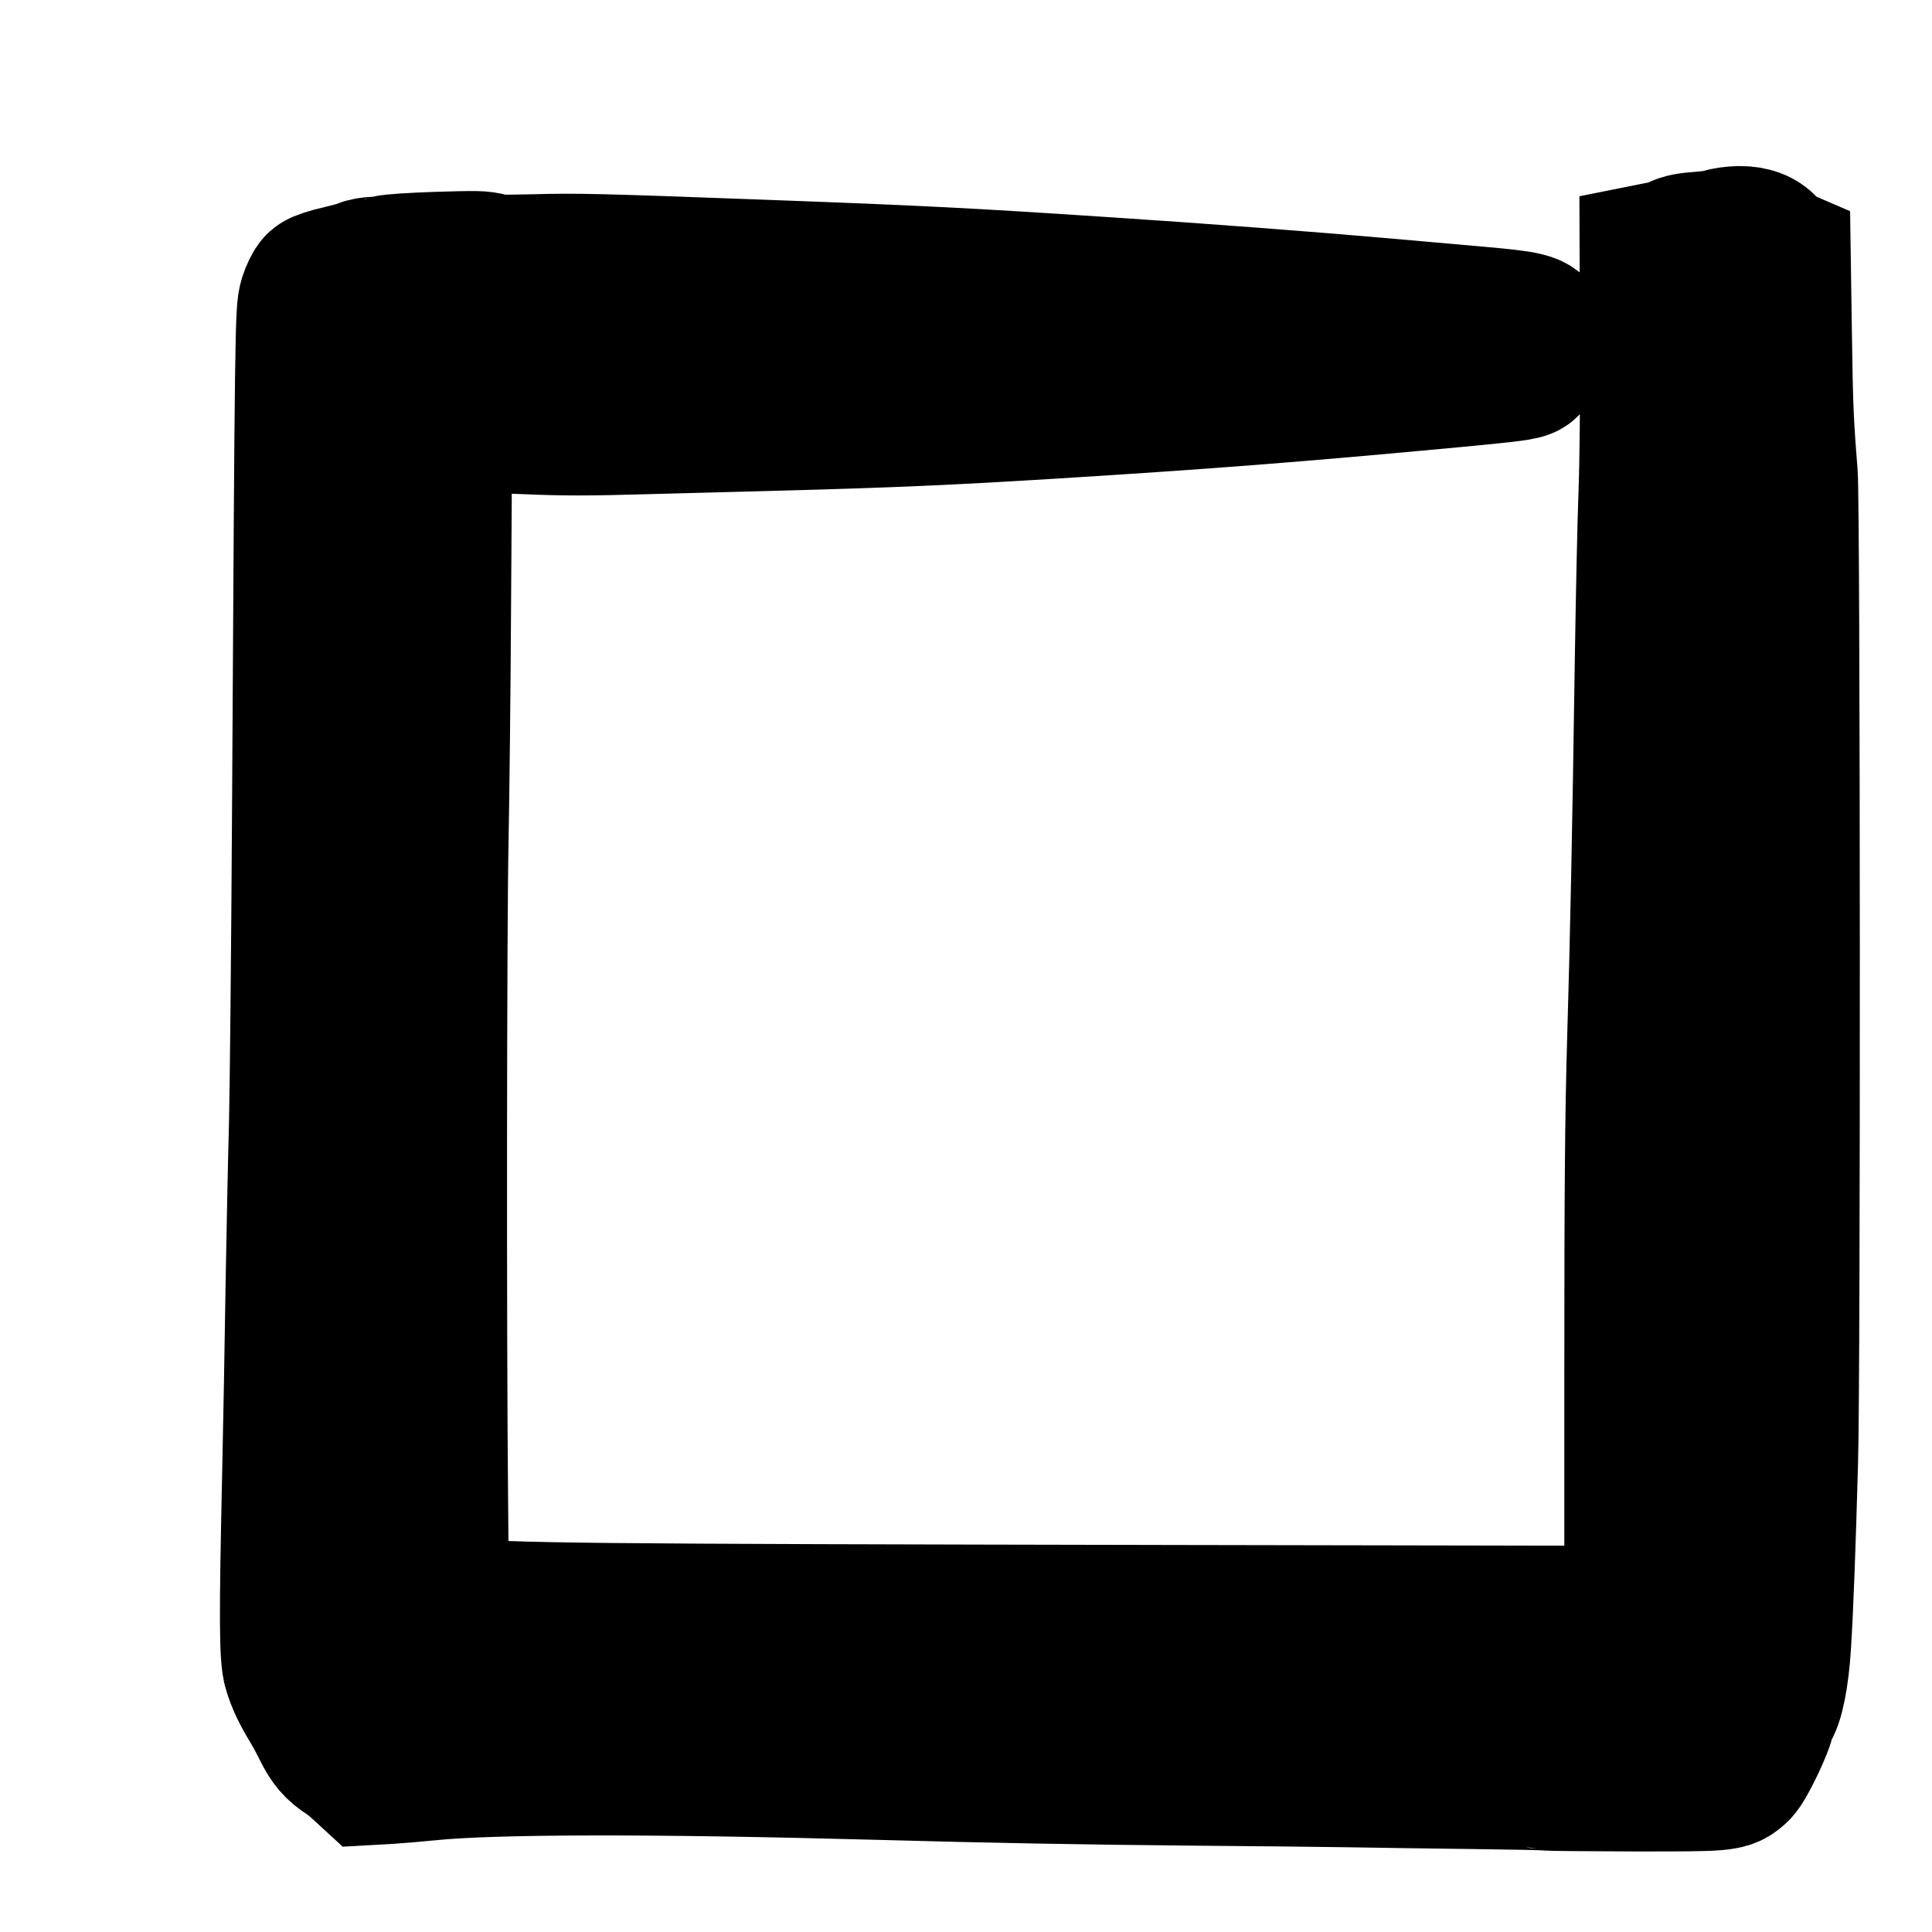
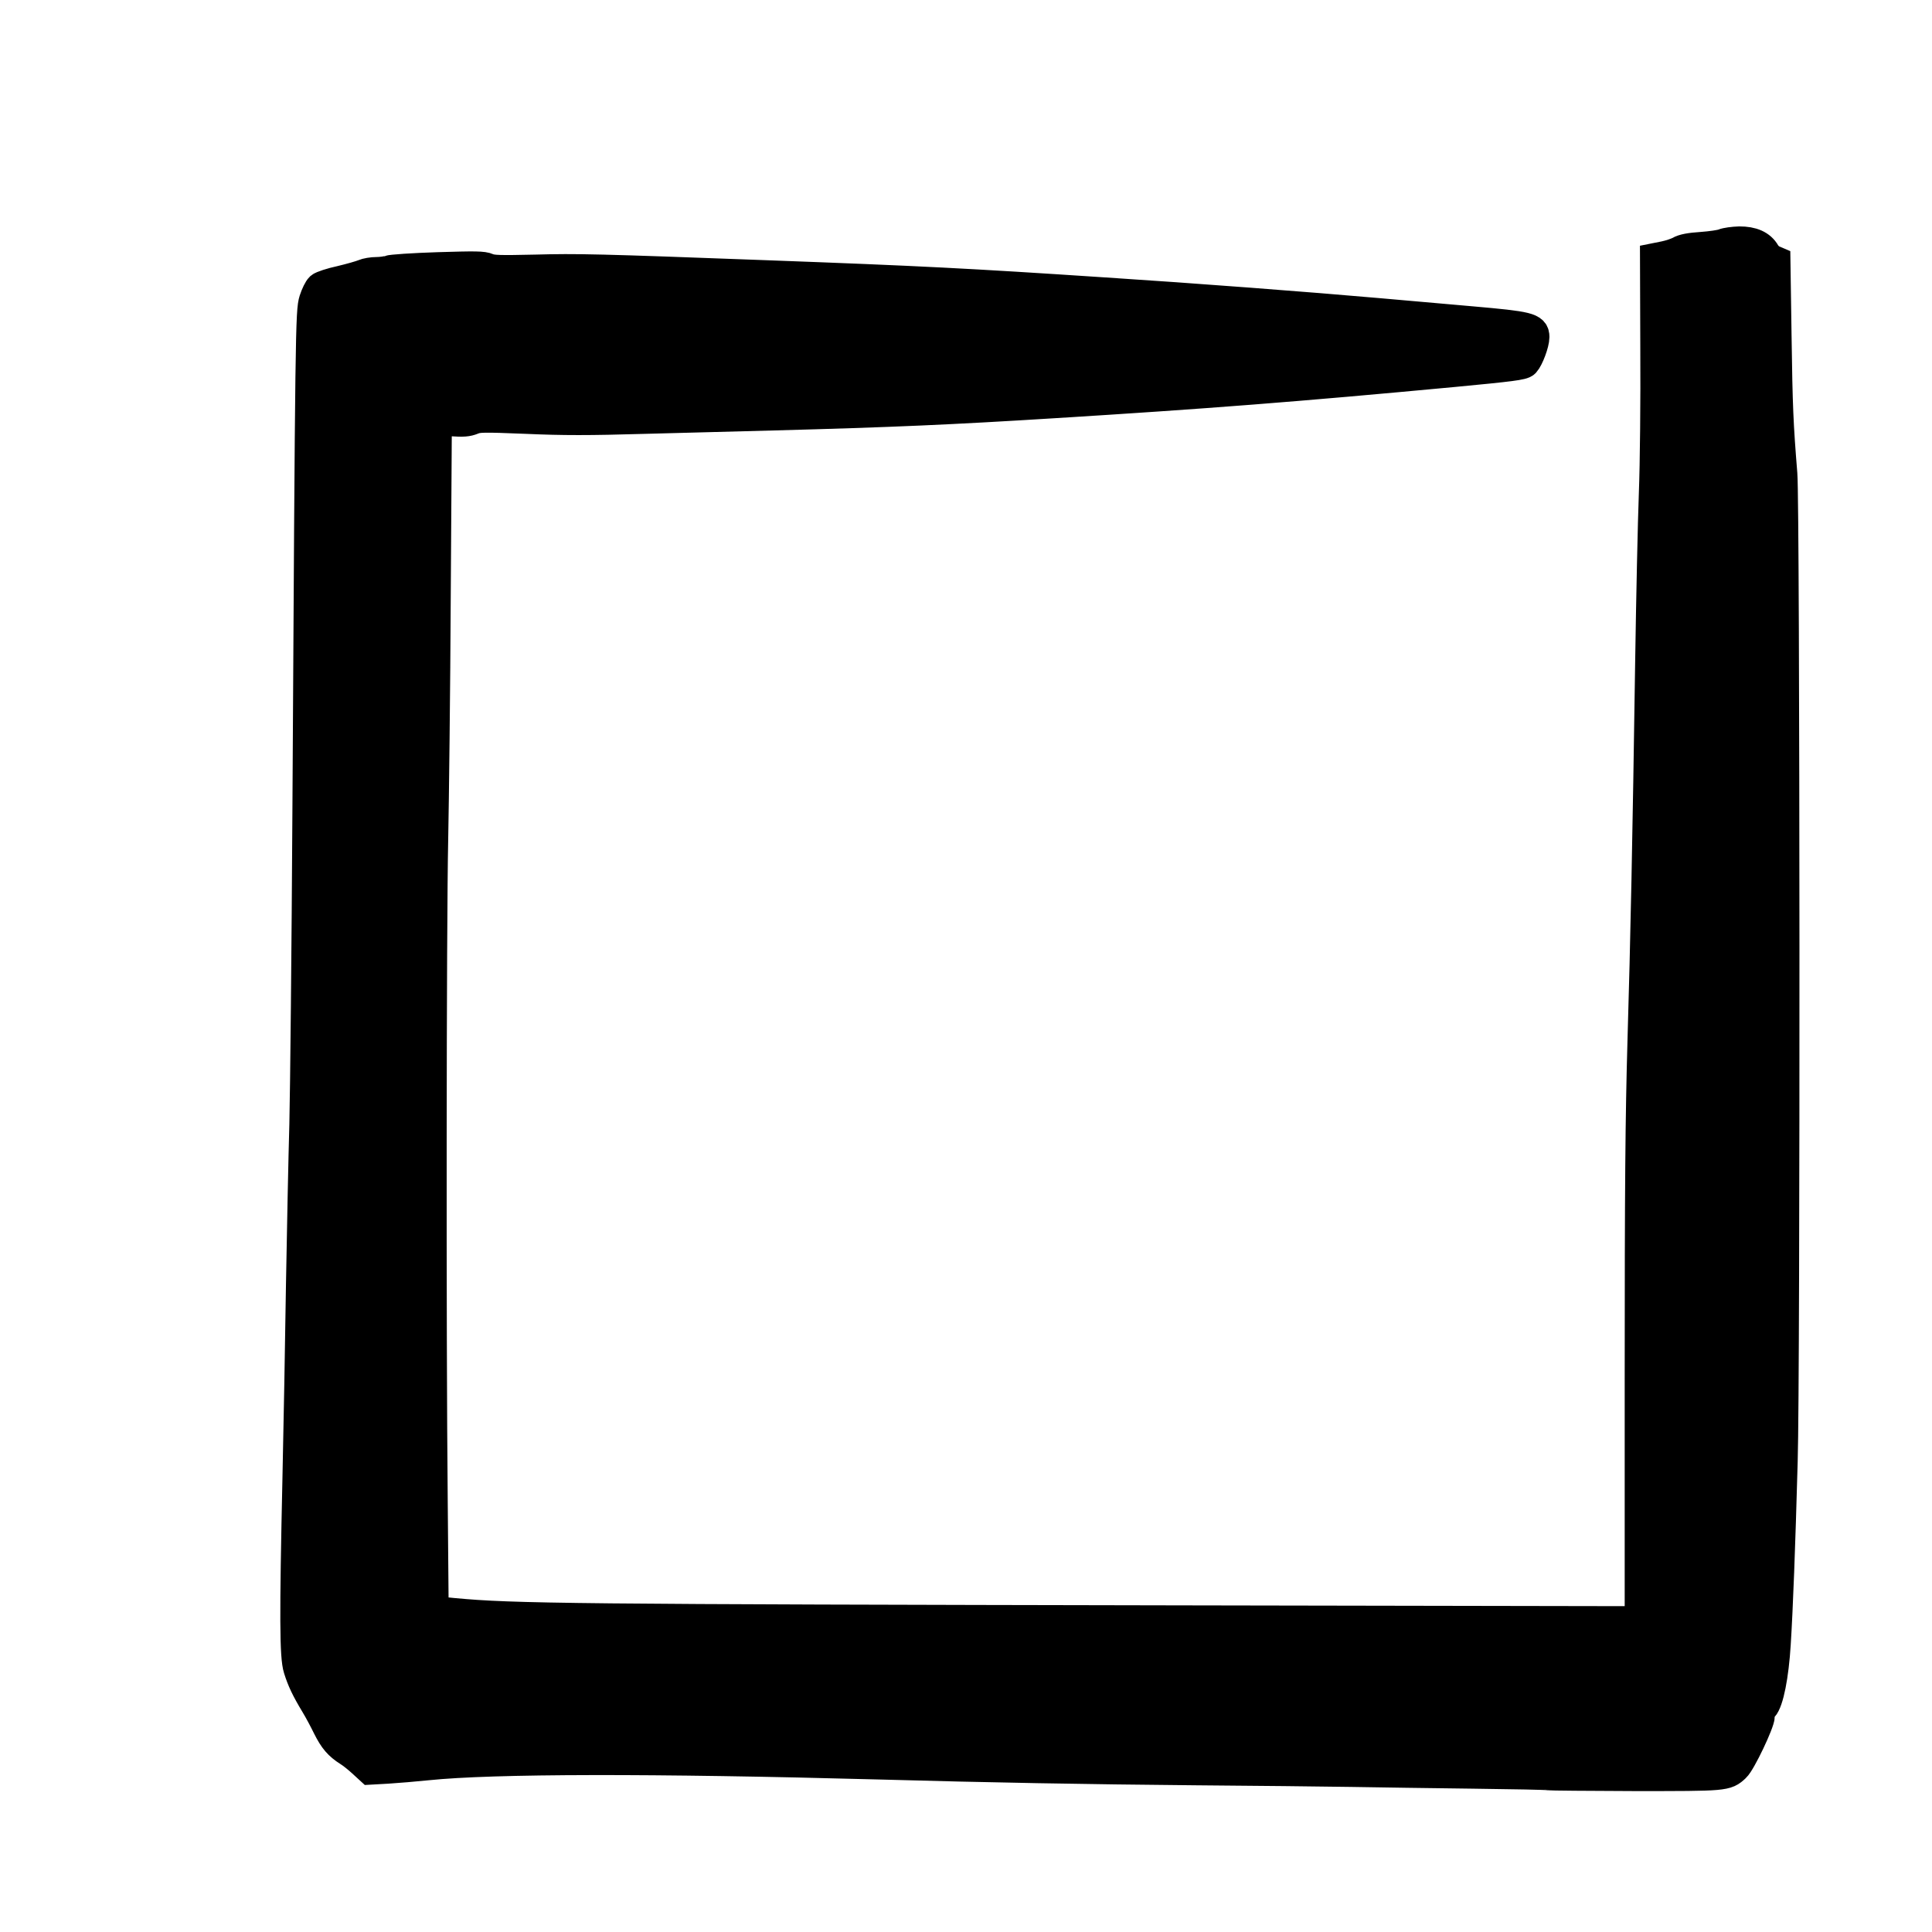
<svg xmlns="http://www.w3.org/2000/svg" width="64" height="64" viewBox="0 0 64 64" fill="none">
-   <path d="M57.093 8.075C57.008 8.112 56.683 8.16 56.373 8.182C55.973 8.208 55.765 8.251 55.643 8.32C55.547 8.374 55.328 8.448 55.147 8.486L54.827 8.55L54.837 11.568C54.848 13.227 54.827 15.376 54.789 16.347C54.752 17.312 54.699 19.824 54.667 21.92C54.581 27.76 54.512 31.147 54.411 34.534C54.341 36.998 54.32 39.264 54.32 45.67V53.707L39.173 53.68C18.949 53.643 16.981 53.622 15.008 53.435L14.363 53.371L14.331 49.659C14.277 44.272 14.288 30.55 14.347 27.814C14.373 26.523 14.416 22.87 14.432 19.691L14.469 13.92L14.955 13.952C15.344 13.979 15.483 13.968 15.653 13.899C15.845 13.819 16 13.814 17.435 13.872C18.661 13.926 19.509 13.926 21.355 13.872C22.645 13.84 24.56 13.787 25.6 13.76C29.557 13.654 31.483 13.568 34.907 13.355C39.893 13.046 42.928 12.811 48.16 12.32C50.069 12.139 50.437 12.091 50.512 12.011C50.64 11.872 50.827 11.371 50.827 11.163C50.827 10.859 50.629 10.811 48.747 10.646C47.851 10.566 46.459 10.443 45.653 10.374C43.344 10.171 39.584 9.883 36.533 9.686C32.096 9.392 30.459 9.307 25.381 9.12C19.808 8.912 19.109 8.896 17.733 8.934C16.56 8.96 16.315 8.955 16.155 8.886C15.995 8.816 15.76 8.816 14.501 8.854C13.691 8.88 12.965 8.928 12.885 8.96C12.805 8.987 12.624 9.014 12.48 9.014C12.336 9.014 12.139 9.046 12.043 9.088C11.947 9.131 11.605 9.227 11.291 9.302C10.971 9.371 10.667 9.472 10.613 9.52C10.555 9.574 10.464 9.76 10.405 9.942C10.288 10.315 10.277 10.843 10.187 26.747C10.16 31.44 10.112 36.166 10.085 37.254C10.053 38.336 10.005 40.726 9.973 42.56C9.947 44.395 9.893 47.286 9.856 48.987C9.755 53.563 9.76 54.88 9.888 55.28C10.005 55.654 10.139 55.942 10.448 56.454C10.571 56.656 10.752 56.998 10.853 57.206C11.061 57.622 11.221 57.808 11.547 58.016C11.664 58.086 11.872 58.256 12.011 58.384L12.267 58.619L12.837 58.587C13.157 58.566 13.749 58.518 14.16 58.475C16.325 58.251 21.648 58.246 29.12 58.448C32.789 58.55 35.973 58.608 39.6 58.64C41.536 58.656 43.851 58.678 44.747 58.694C45.643 58.71 47.467 58.736 48.8 58.752C50.133 58.768 51.259 58.79 51.301 58.806C51.339 58.816 52.629 58.827 54.16 58.832C57.173 58.832 57.173 58.832 57.483 58.544C57.669 58.374 58.293 57.062 58.293 56.848C58.293 56.747 58.336 56.624 58.405 56.555C58.587 56.358 58.757 55.51 58.821 54.454C58.896 53.264 58.971 51.302 59.051 48.4C59.136 45.574 59.125 16.731 59.04 15.707C58.907 14.07 58.88 13.462 58.848 11.136L58.811 8.651L58.688 8.598C58.624 8.566 58.528 8.47 58.475 8.384C58.325 8.123 58.043 8 57.621 8C57.419 8.006 57.184 8.038 57.093 8.075Z" fill="black" stroke-width="5" stroke="black" stroke-linecap="round" />
+   <path d="M57.093 8.075C57.008 8.112 56.683 8.16 56.373 8.182C55.973 8.208 55.765 8.251 55.643 8.32C55.547 8.374 55.328 8.448 55.147 8.486L54.827 8.55L54.837 11.568C54.848 13.227 54.827 15.376 54.789 16.347C54.752 17.312 54.699 19.824 54.667 21.92C54.581 27.76 54.512 31.147 54.411 34.534C54.341 36.998 54.32 39.264 54.32 45.67V53.707L39.173 53.68C18.949 53.643 16.981 53.622 15.008 53.435L14.363 53.371L14.331 49.659C14.277 44.272 14.288 30.55 14.347 27.814C14.373 26.523 14.416 22.87 14.432 19.691L14.469 13.92L14.955 13.952C15.344 13.979 15.483 13.968 15.653 13.899C15.845 13.819 16 13.814 17.435 13.872C18.661 13.926 19.509 13.926 21.355 13.872C22.645 13.84 24.56 13.787 25.6 13.76C29.557 13.654 31.483 13.568 34.907 13.355C39.893 13.046 42.928 12.811 48.16 12.32C50.069 12.139 50.437 12.091 50.512 12.011C50.64 11.872 50.827 11.371 50.827 11.163C50.827 10.859 50.629 10.811 48.747 10.646C47.851 10.566 46.459 10.443 45.653 10.374C43.344 10.171 39.584 9.883 36.533 9.686C32.096 9.392 30.459 9.307 25.381 9.12C19.808 8.912 19.109 8.896 17.733 8.934C16.56 8.96 16.315 8.955 16.155 8.886C15.995 8.816 15.76 8.816 14.501 8.854C13.691 8.88 12.965 8.928 12.885 8.96C12.805 8.987 12.624 9.014 12.48 9.014C12.336 9.014 12.139 9.046 12.043 9.088C11.947 9.131 11.605 9.227 11.291 9.302C10.971 9.371 10.667 9.472 10.613 9.52C10.555 9.574 10.464 9.76 10.405 9.942C10.288 10.315 10.277 10.843 10.187 26.747C10.16 31.44 10.112 36.166 10.085 37.254C10.053 38.336 10.005 40.726 9.973 42.56C9.947 44.395 9.893 47.286 9.856 48.987C9.755 53.563 9.76 54.88 9.888 55.28C10.005 55.654 10.139 55.942 10.448 56.454C10.571 56.656 10.752 56.998 10.853 57.206C11.061 57.622 11.221 57.808 11.547 58.016C11.664 58.086 11.872 58.256 12.011 58.384L12.267 58.619L12.837 58.587C13.157 58.566 13.749 58.518 14.16 58.475C16.325 58.251 21.648 58.246 29.12 58.448C32.789 58.55 35.973 58.608 39.6 58.64C41.536 58.656 43.851 58.678 44.747 58.694C45.643 58.71 47.467 58.736 48.8 58.752C50.133 58.768 51.259 58.79 51.301 58.806C51.339 58.816 52.629 58.827 54.16 58.832C57.173 58.832 57.173 58.832 57.483 58.544C57.669 58.374 58.293 57.062 58.293 56.848C58.293 56.747 58.336 56.624 58.405 56.555C58.587 56.358 58.757 55.51 58.821 54.454C58.896 53.264 58.971 51.302 59.051 48.4C59.136 45.574 59.125 16.731 59.04 15.707C58.907 14.07 58.88 13.462 58.848 11.136L58.811 8.651L58.688 8.598C58.624 8.566 58.528 8.47 58.475 8.384C58.325 8.123 58.043 8 57.621 8C57.419 8.006 57.184 8.038 57.093 8.075Z" fill="black" stroke-width="1" stroke="black" stroke-linecap="round" />
</svg>
